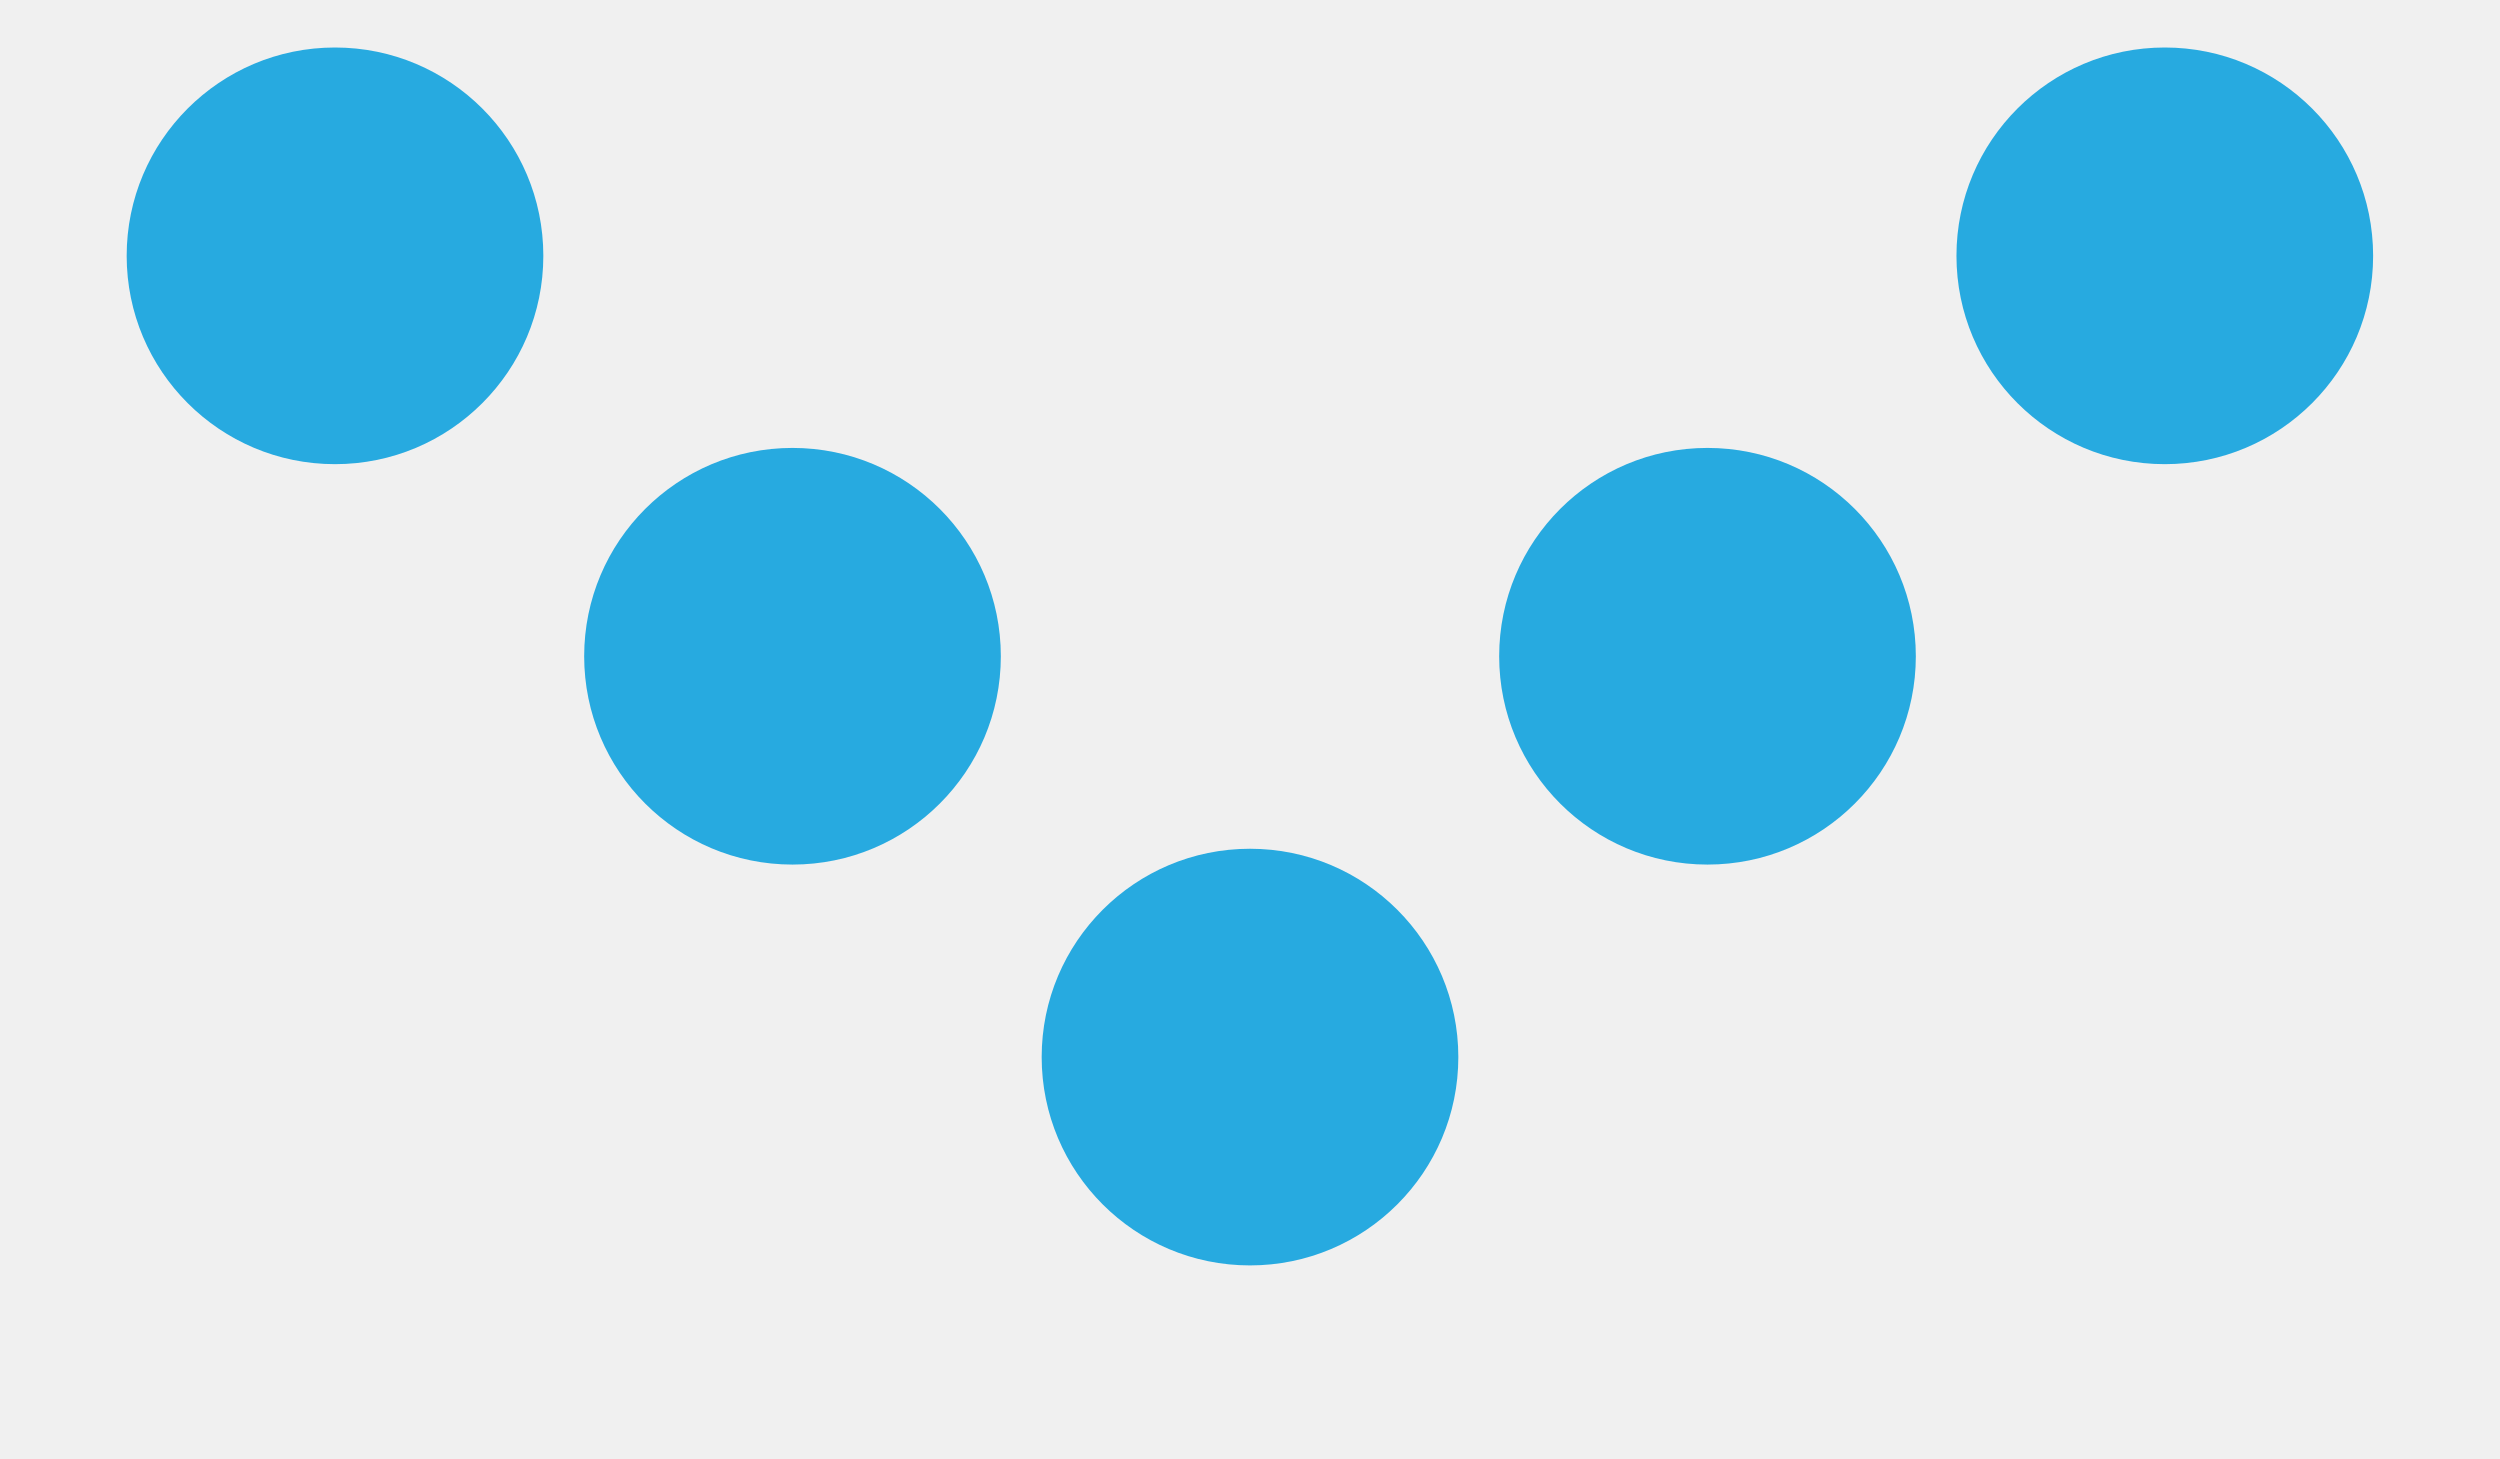
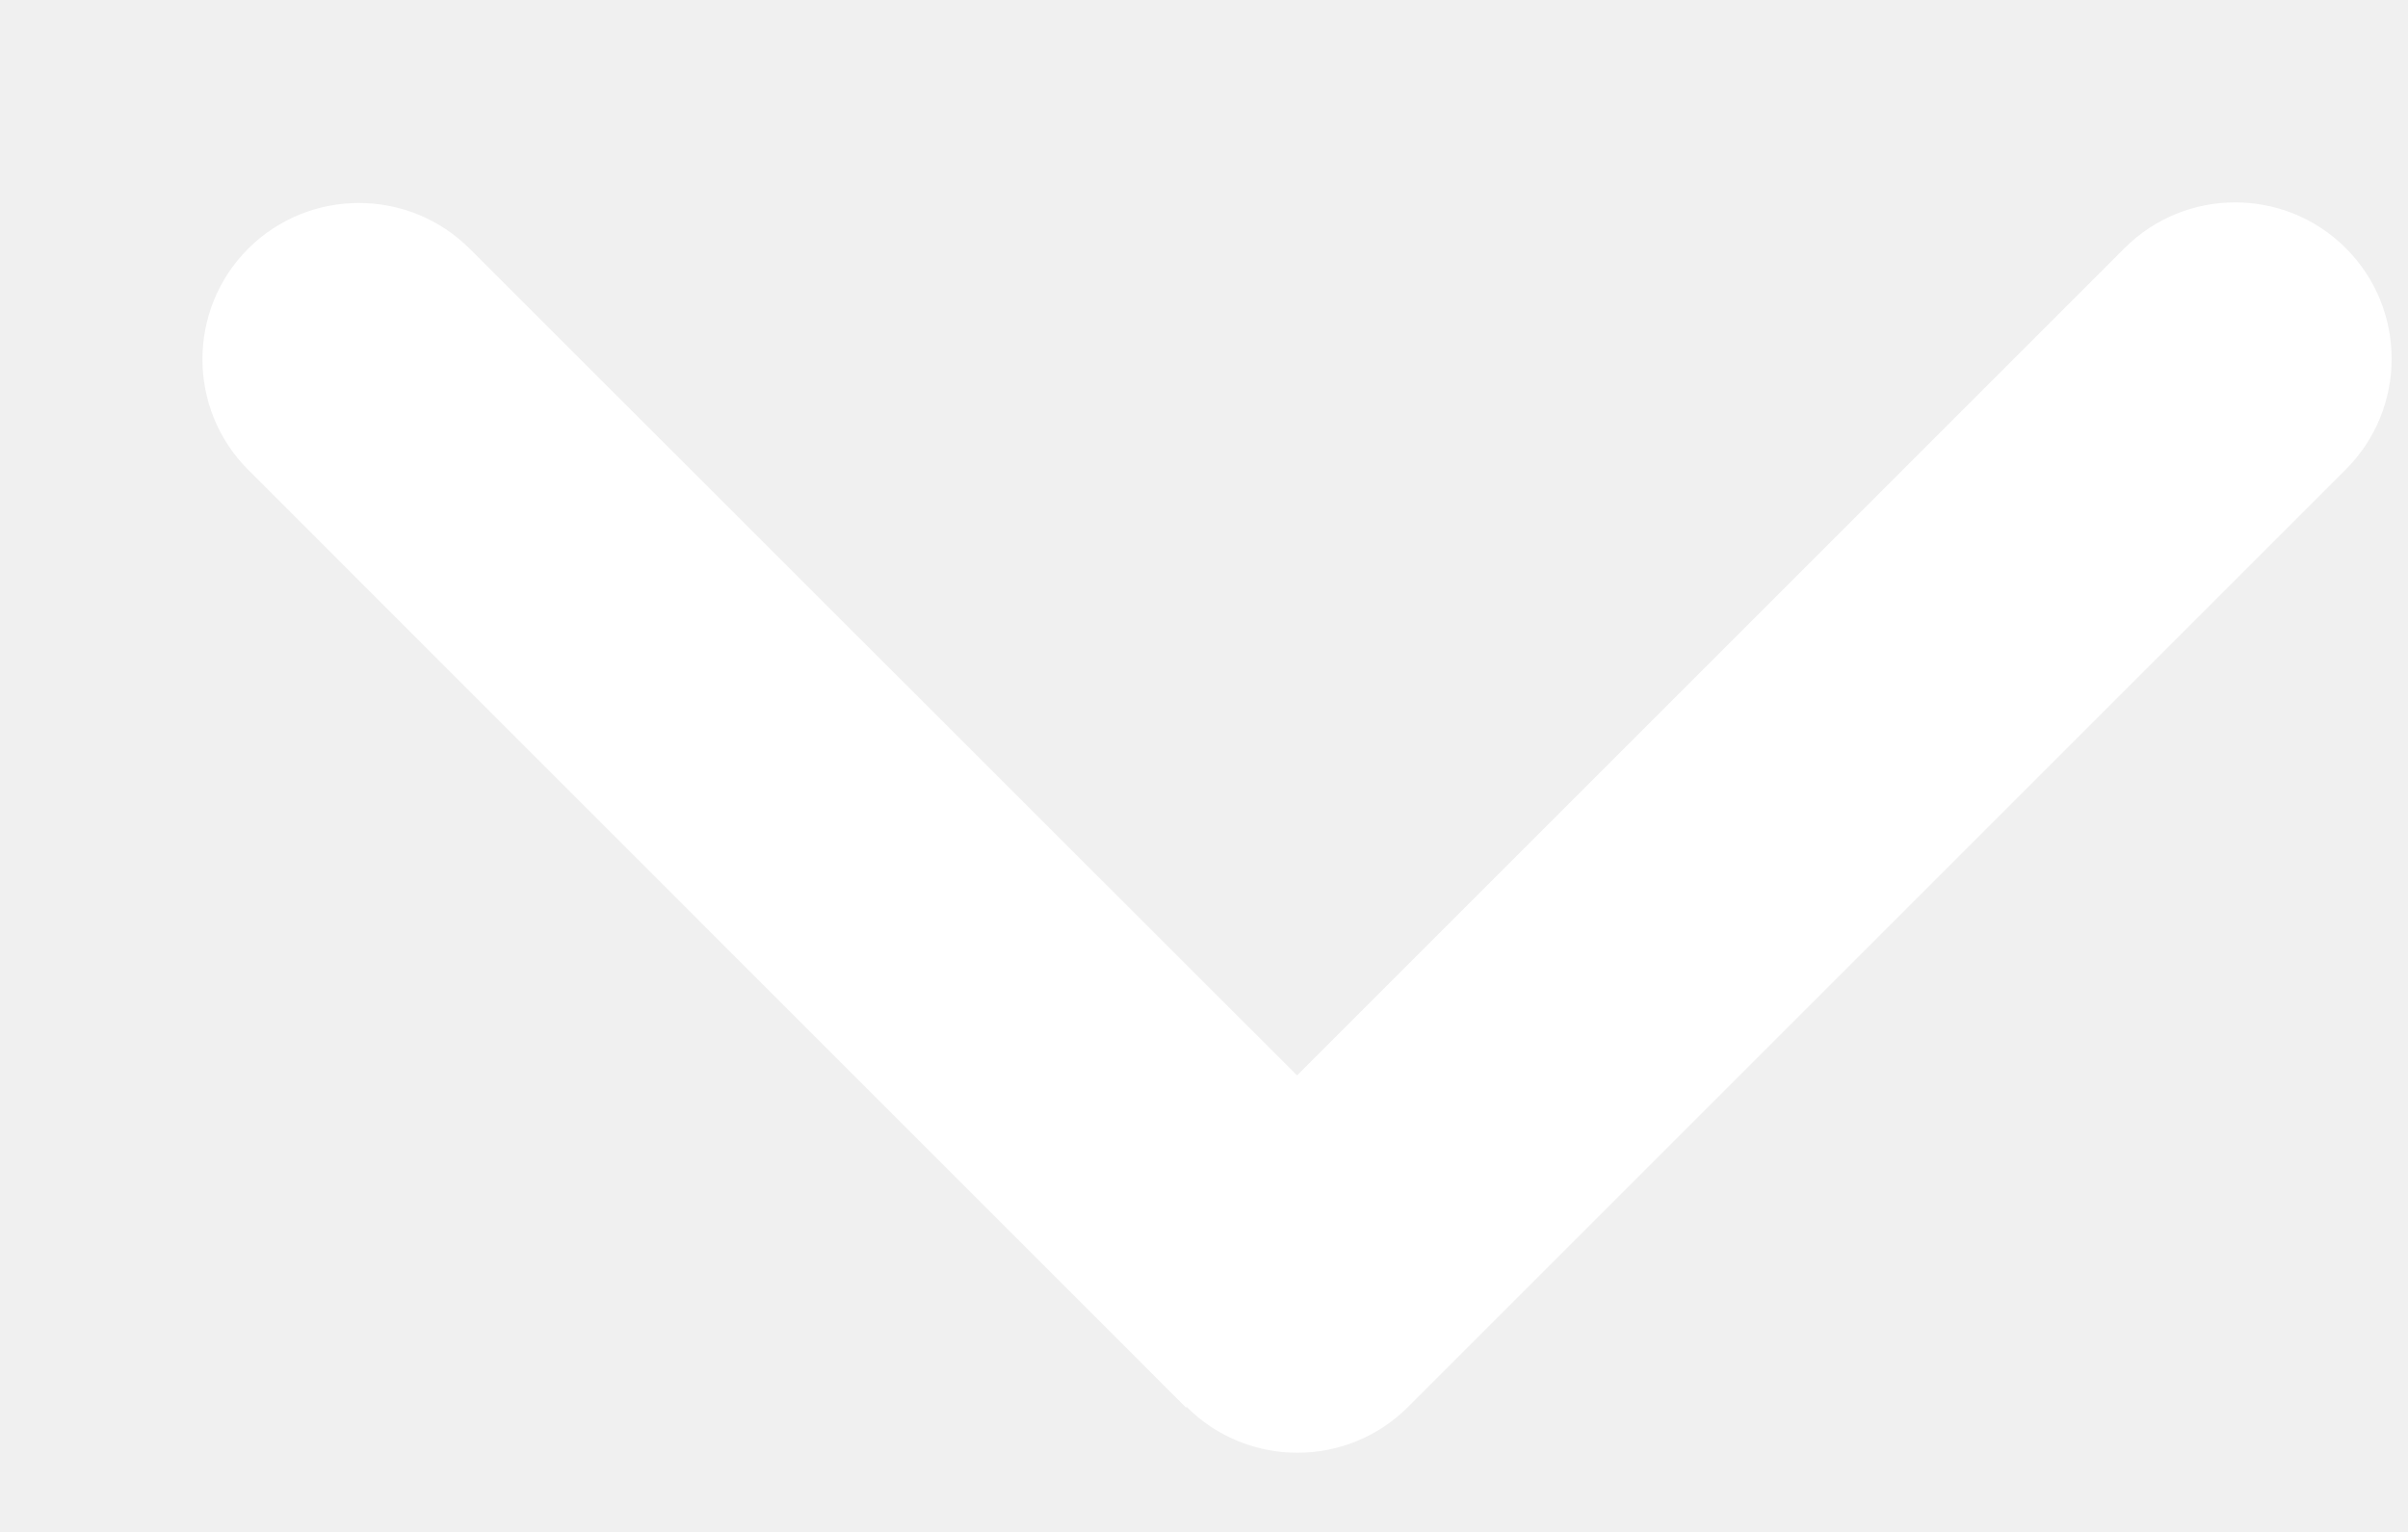
- <svg xmlns="http://www.w3.org/2000/svg" width="12px" height="7px" viewBox="0 0 12 7" version="1.1">
+ <svg xmlns="http://www.w3.org/2000/svg" width="11px" height="7px" viewBox="0 0 11 7" version="1.1">
  <g id="Page-1" stroke="none" stroke-width="1" fill="none" fill-rule="evenodd">
-     <g id="menu_arrow_hover" transform="translate(0.608, 0.228)" fill="#27AAE0" fill-rule="nonzero">
-       <g id="Group" transform="translate(5.3915, 2.923) rotate(90) translate(-5.3915, -2.923) translate(2.4685, -2.4685)">
-         <circle id="Oval" cx="4.846" cy="5.391" r="1" />
-         <circle id="Oval" cx="2.922" cy="7.587" r="1" />
-         <circle id="Oval" cx="1" cy="9.783" r="1" />
-         <circle id="Oval" cx="2.922" cy="3.195" r="1" />
-         <circle id="Oval" cx="1" cy="1" r="1" />
-       </g>
+     <g id="chevron-down-solid" transform="translate(0.925, 0.925)" fill="#FFFFFF" fill-rule="nonzero">
+       <path d="M4.496,5.504 C4.775,5.783 5.228,5.783 5.507,5.504 L9.791,1.22 C10.07,0.941 10.07,0.488 9.791,0.209 C9.512,-0.07 9.059,-0.07 8.78,0.209 L5,3.989 L1.22,0.211 C0.941,-0.067 0.488,-0.067 0.209,0.211 C-0.07,0.49 -0.07,0.943 0.209,1.222 L4.493,5.507 L4.496,5.504 Z" id="Path" />
    </g>
  </g>
</svg>
